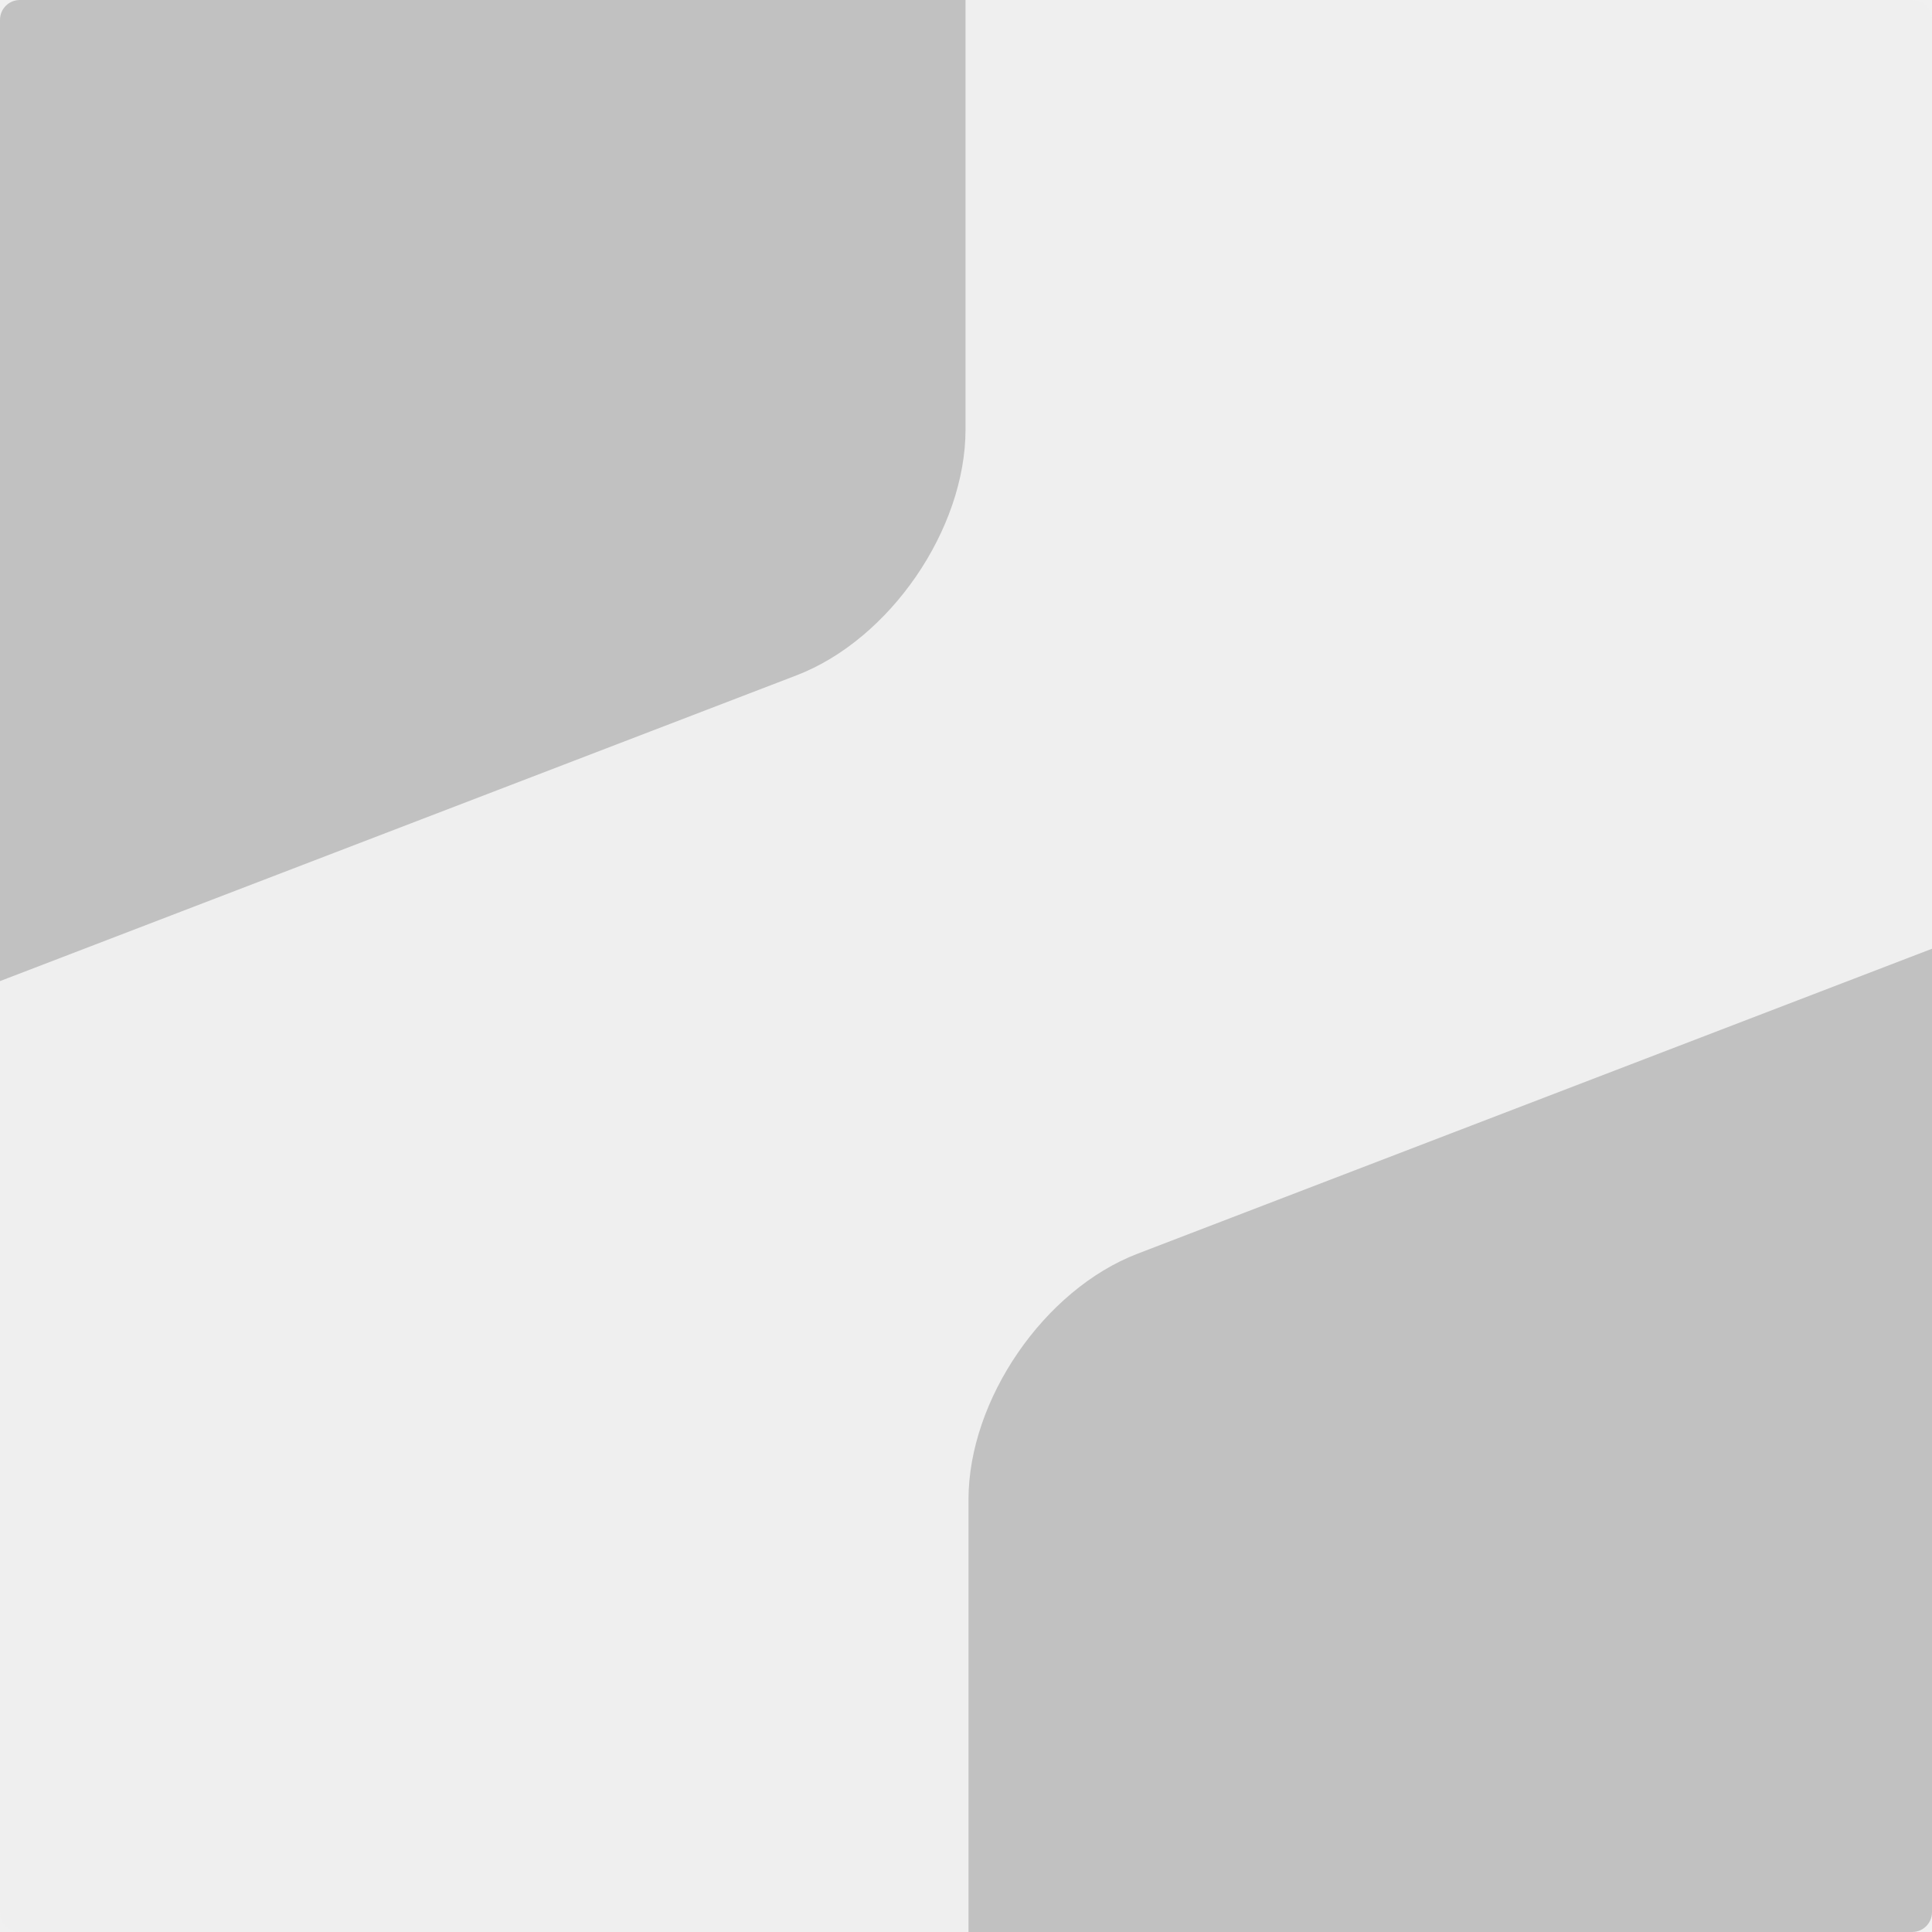
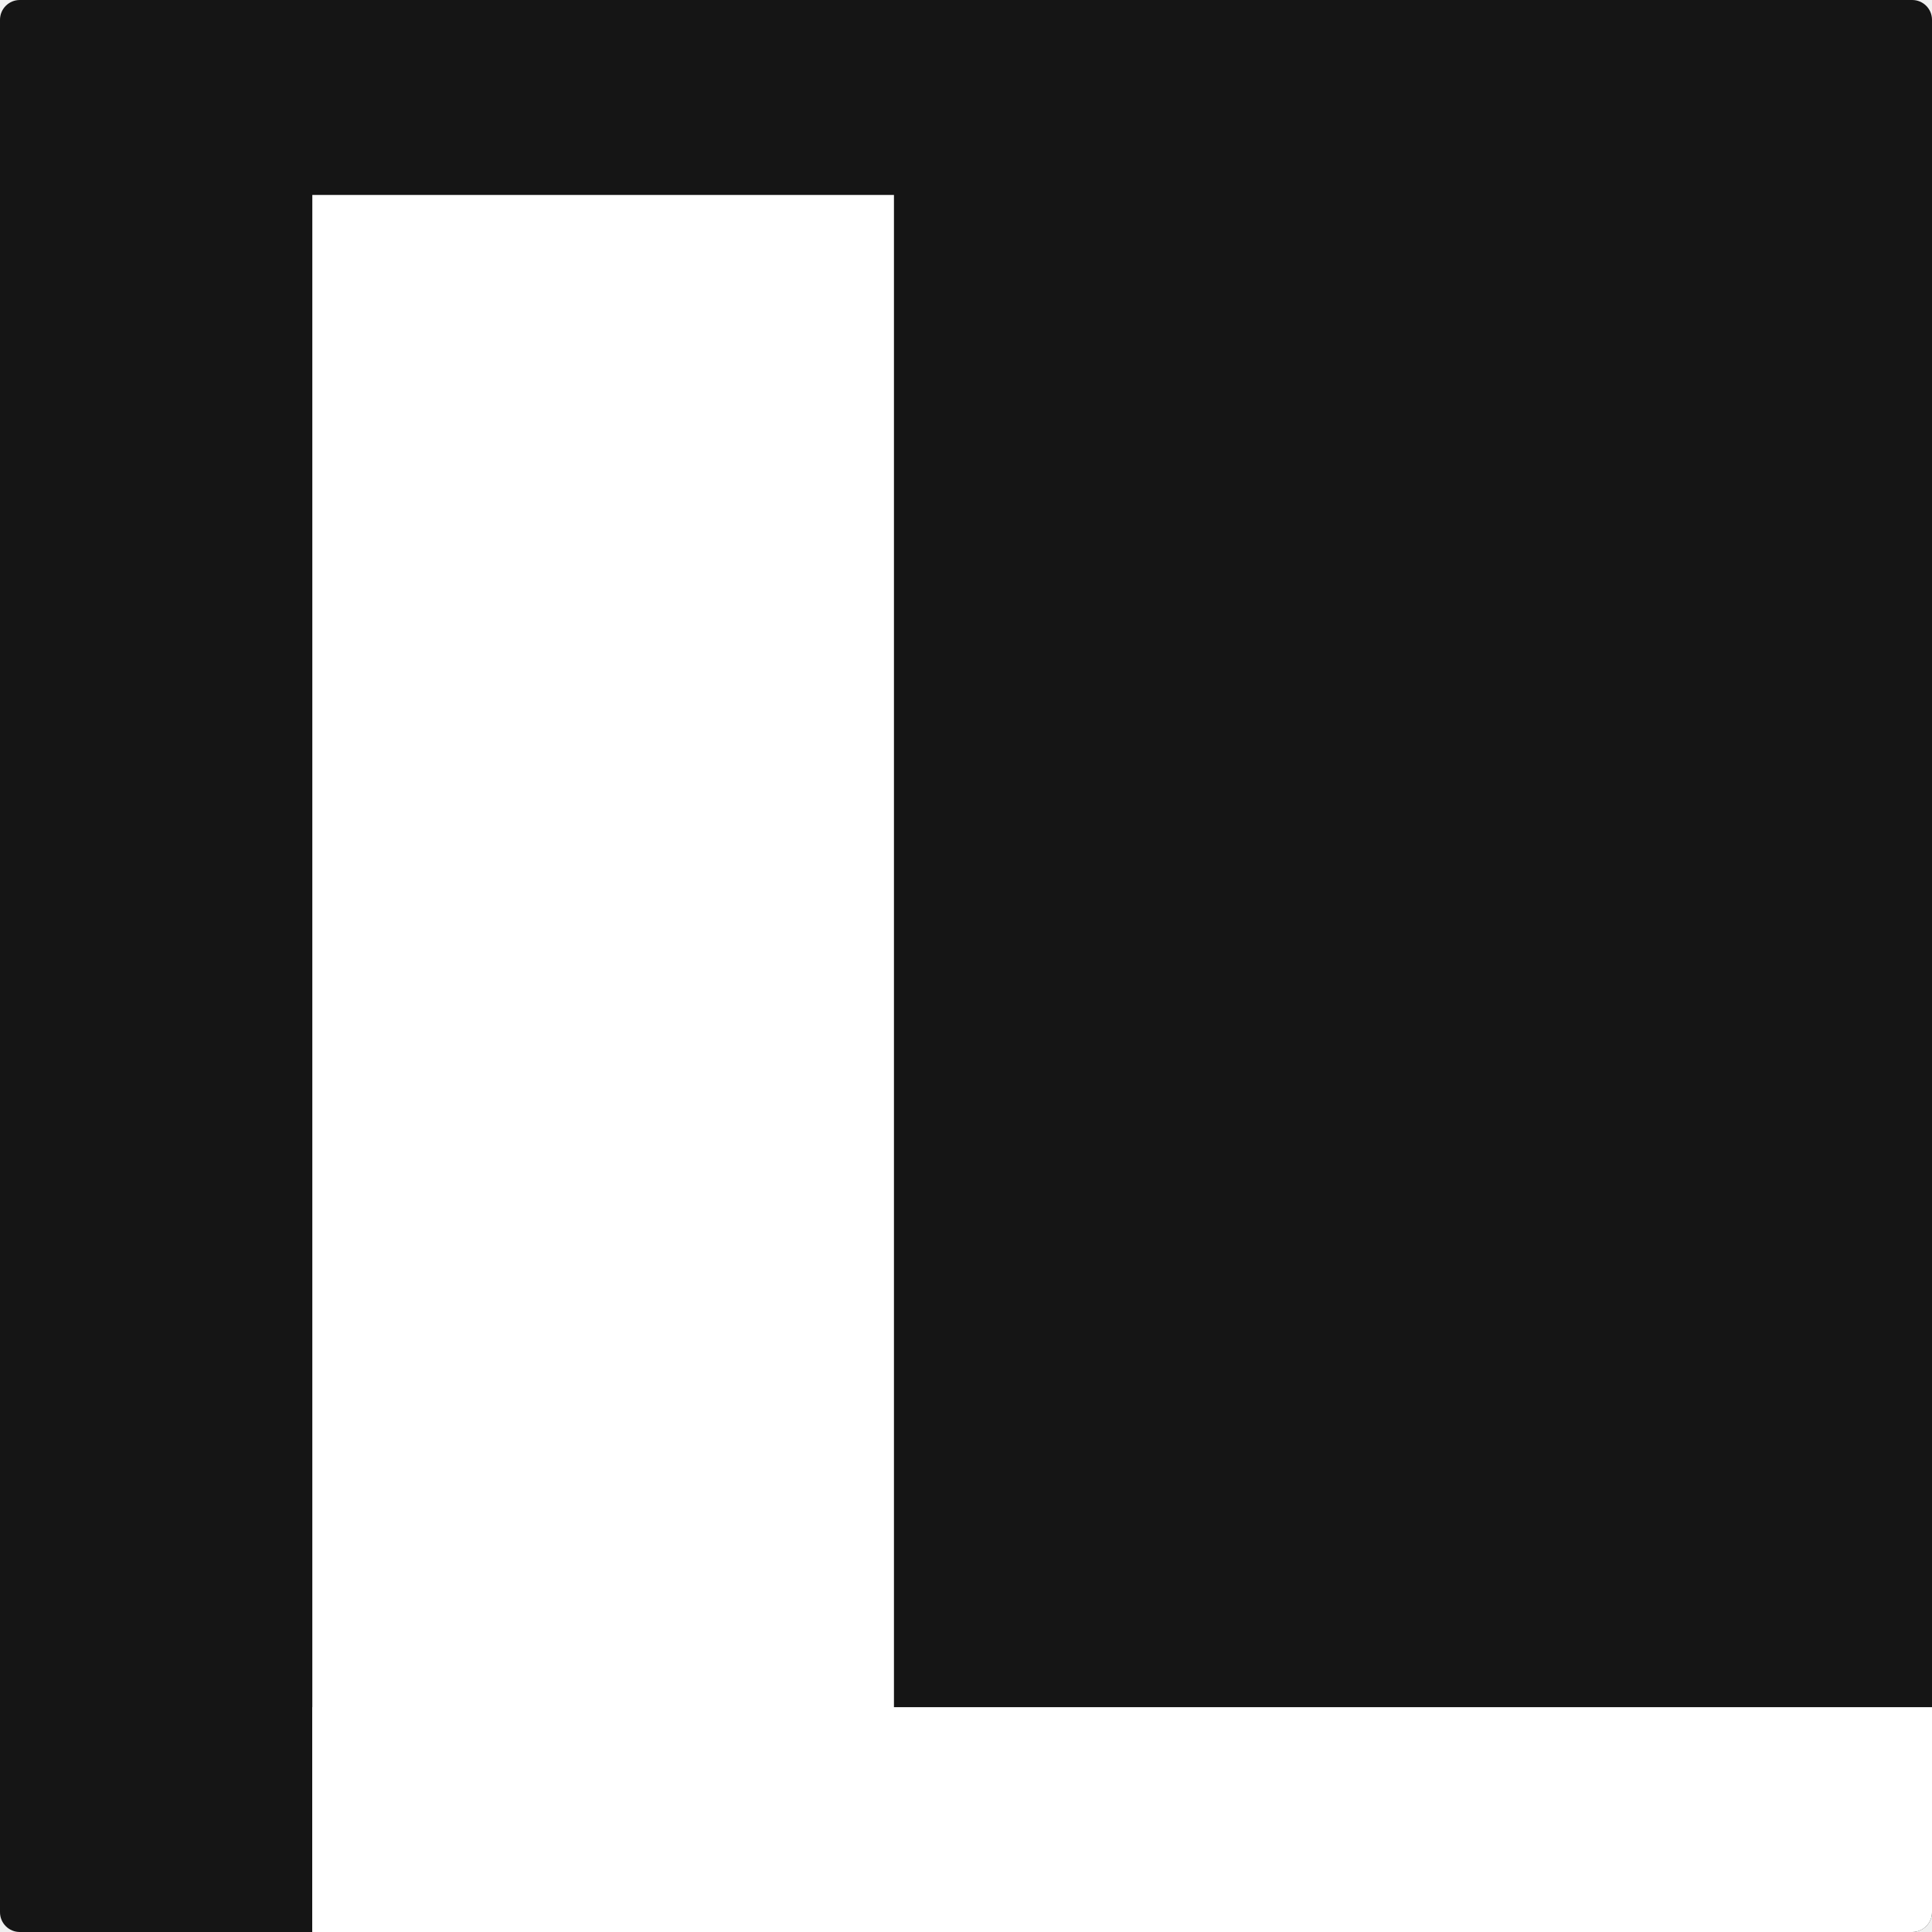
<svg xmlns="http://www.w3.org/2000/svg" width="2048" height="2048" fill="none" viewBox="0 0 2048 2048">
-   <g fill-opacity=".21" clip-path="url(#a)">
-     <rect width="2048" height="2048" fill="#eaeaea" rx="21" transform="matrix(-1 0 0 1 2048 0)" />
-     <rect width="2111.08" height="1303.62" fill="#151515" rx="191.917" transform="matrix(-.93358 .35837 0 1 1023.5 -656.5)" />
-     <rect width="2111.08" height="1303.62" fill="#151515" rx="191.917" transform="matrix(-.93358 .35837 0 1 2997.5 641.222)" />
+   <g clip-path="url(#a)">
+     <rect width="2048" height="2048" fill="#eaeaea" fill-opacity=".21" rx="21" transform="matrix(-1 0 0 1 2048 0)" />
+     <path fill="#151515" d="M3290.5-656.5H-655.4v3945.9h3945.9z" />
+     <path fill="#fff" d="M947.622 206.666H331.075V2426.23h616.547z" />
+     <path fill="#fff" d="M2427.33 1809.69H331.075v616.54H2427.33z" />
  </g>
  <defs>
    <clipPath id="a">
      <rect width="2048" height="2048" fill="#fff" rx="21" transform="matrix(-1 0 0 1 2048 0)" />
    </clipPath>
  </defs>
</svg>
